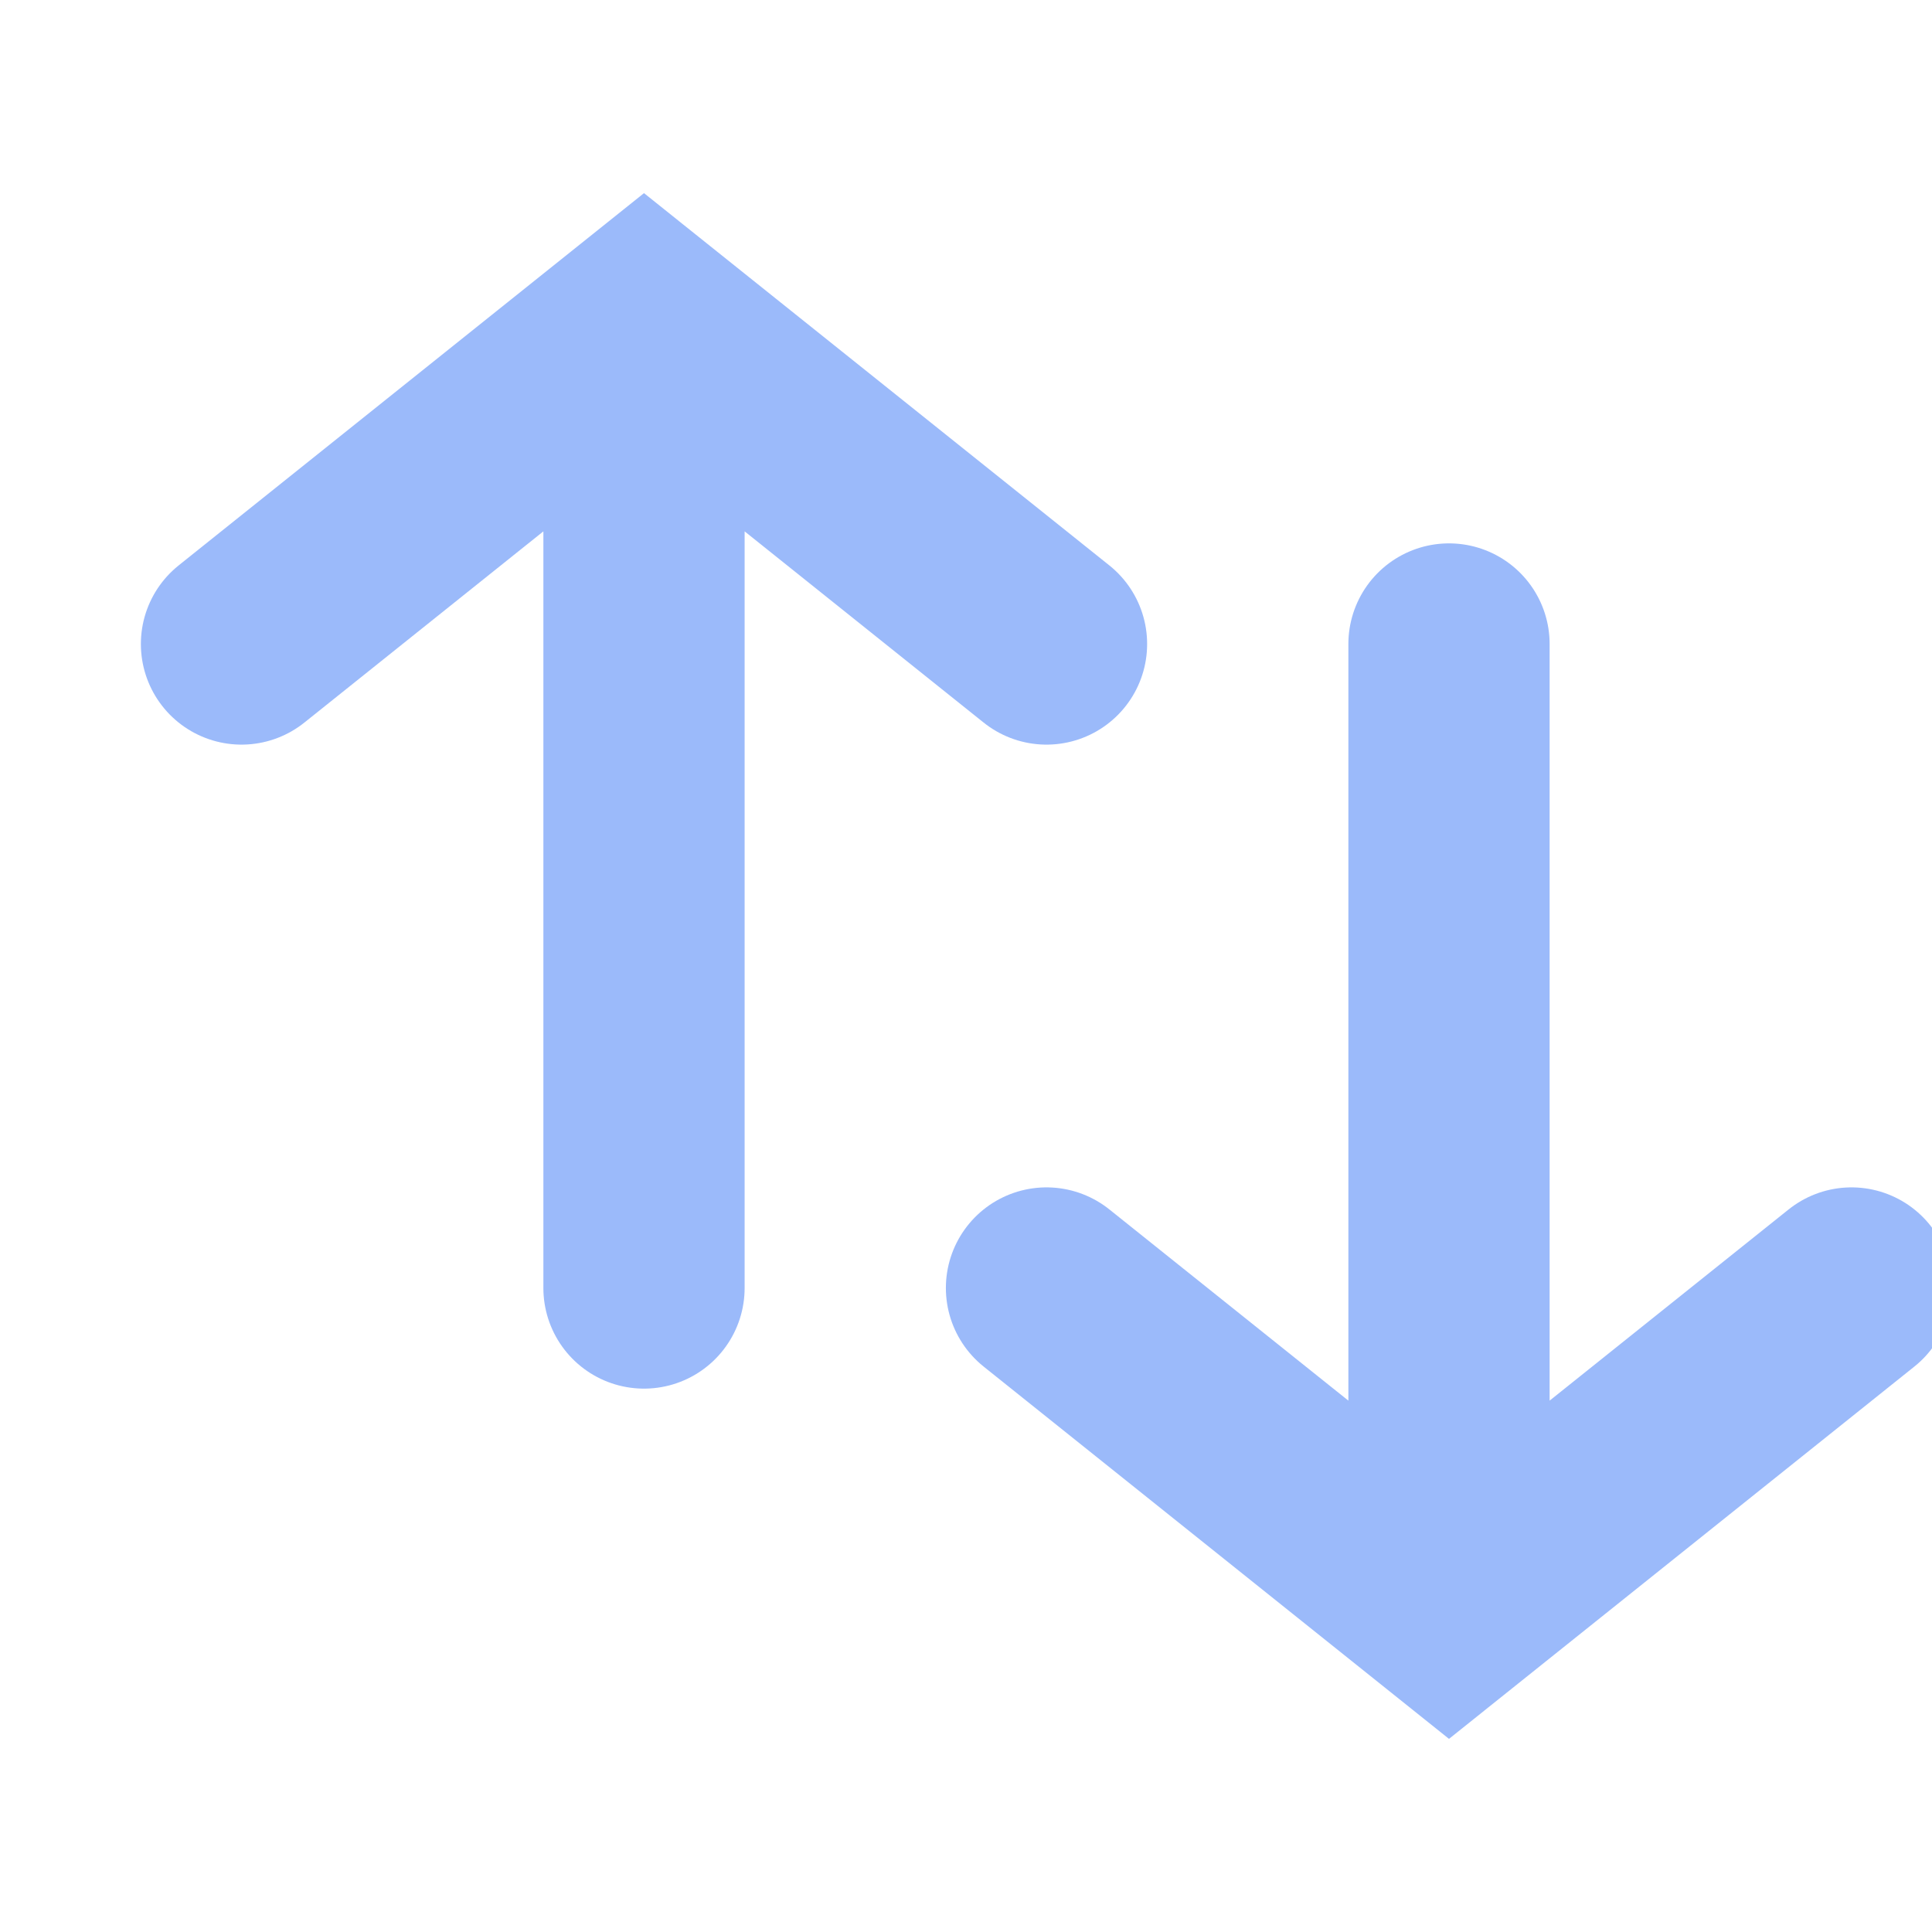
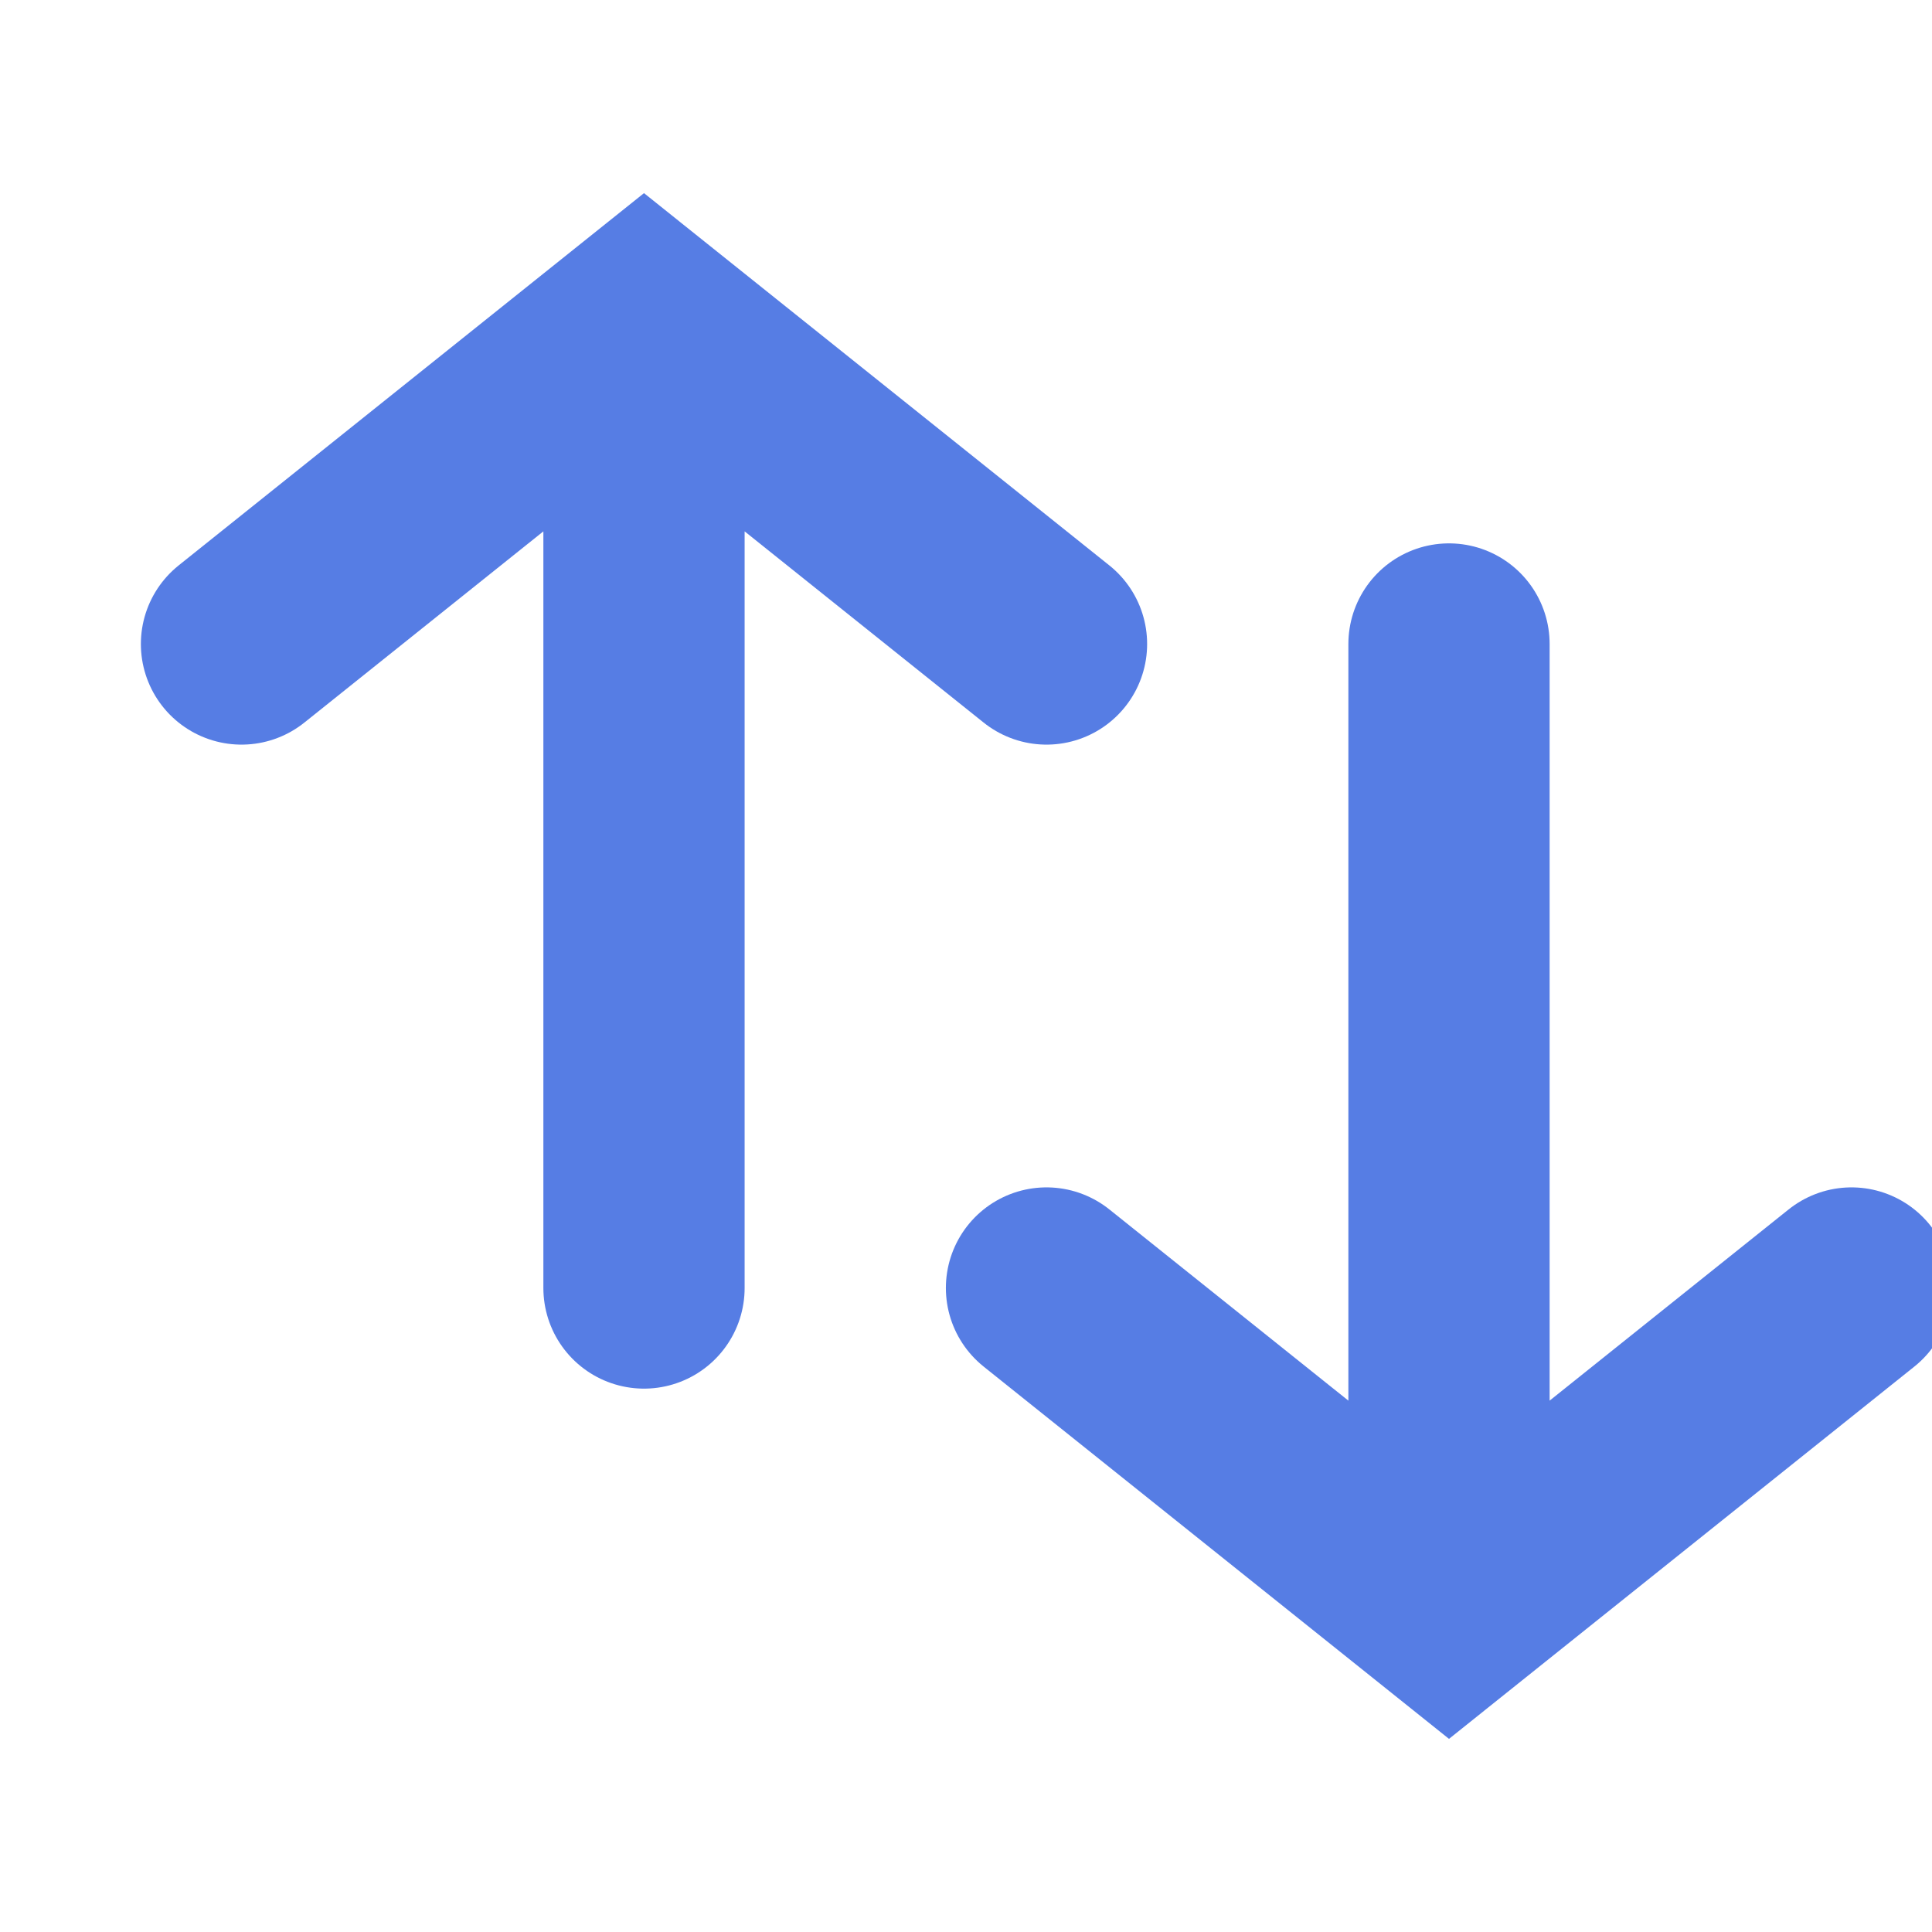
- <svg xmlns="http://www.w3.org/2000/svg" width="24" height="24" viewBox="0 0 24 24" fill="none" stroke="#9bbafa" stroke-width="2.5" stroke-linecap="round">
+ <svg xmlns="http://www.w3.org/2000/svg" width="24" height="24" viewBox="0 0 24 24" fill="none" stroke="#567de4" stroke-width="2.5" stroke-linecap="round">
  <path d="m3 8 5-4 5 4m-5-4v12m5 0 5 4 5-4m-5 4V8" />
</svg>
